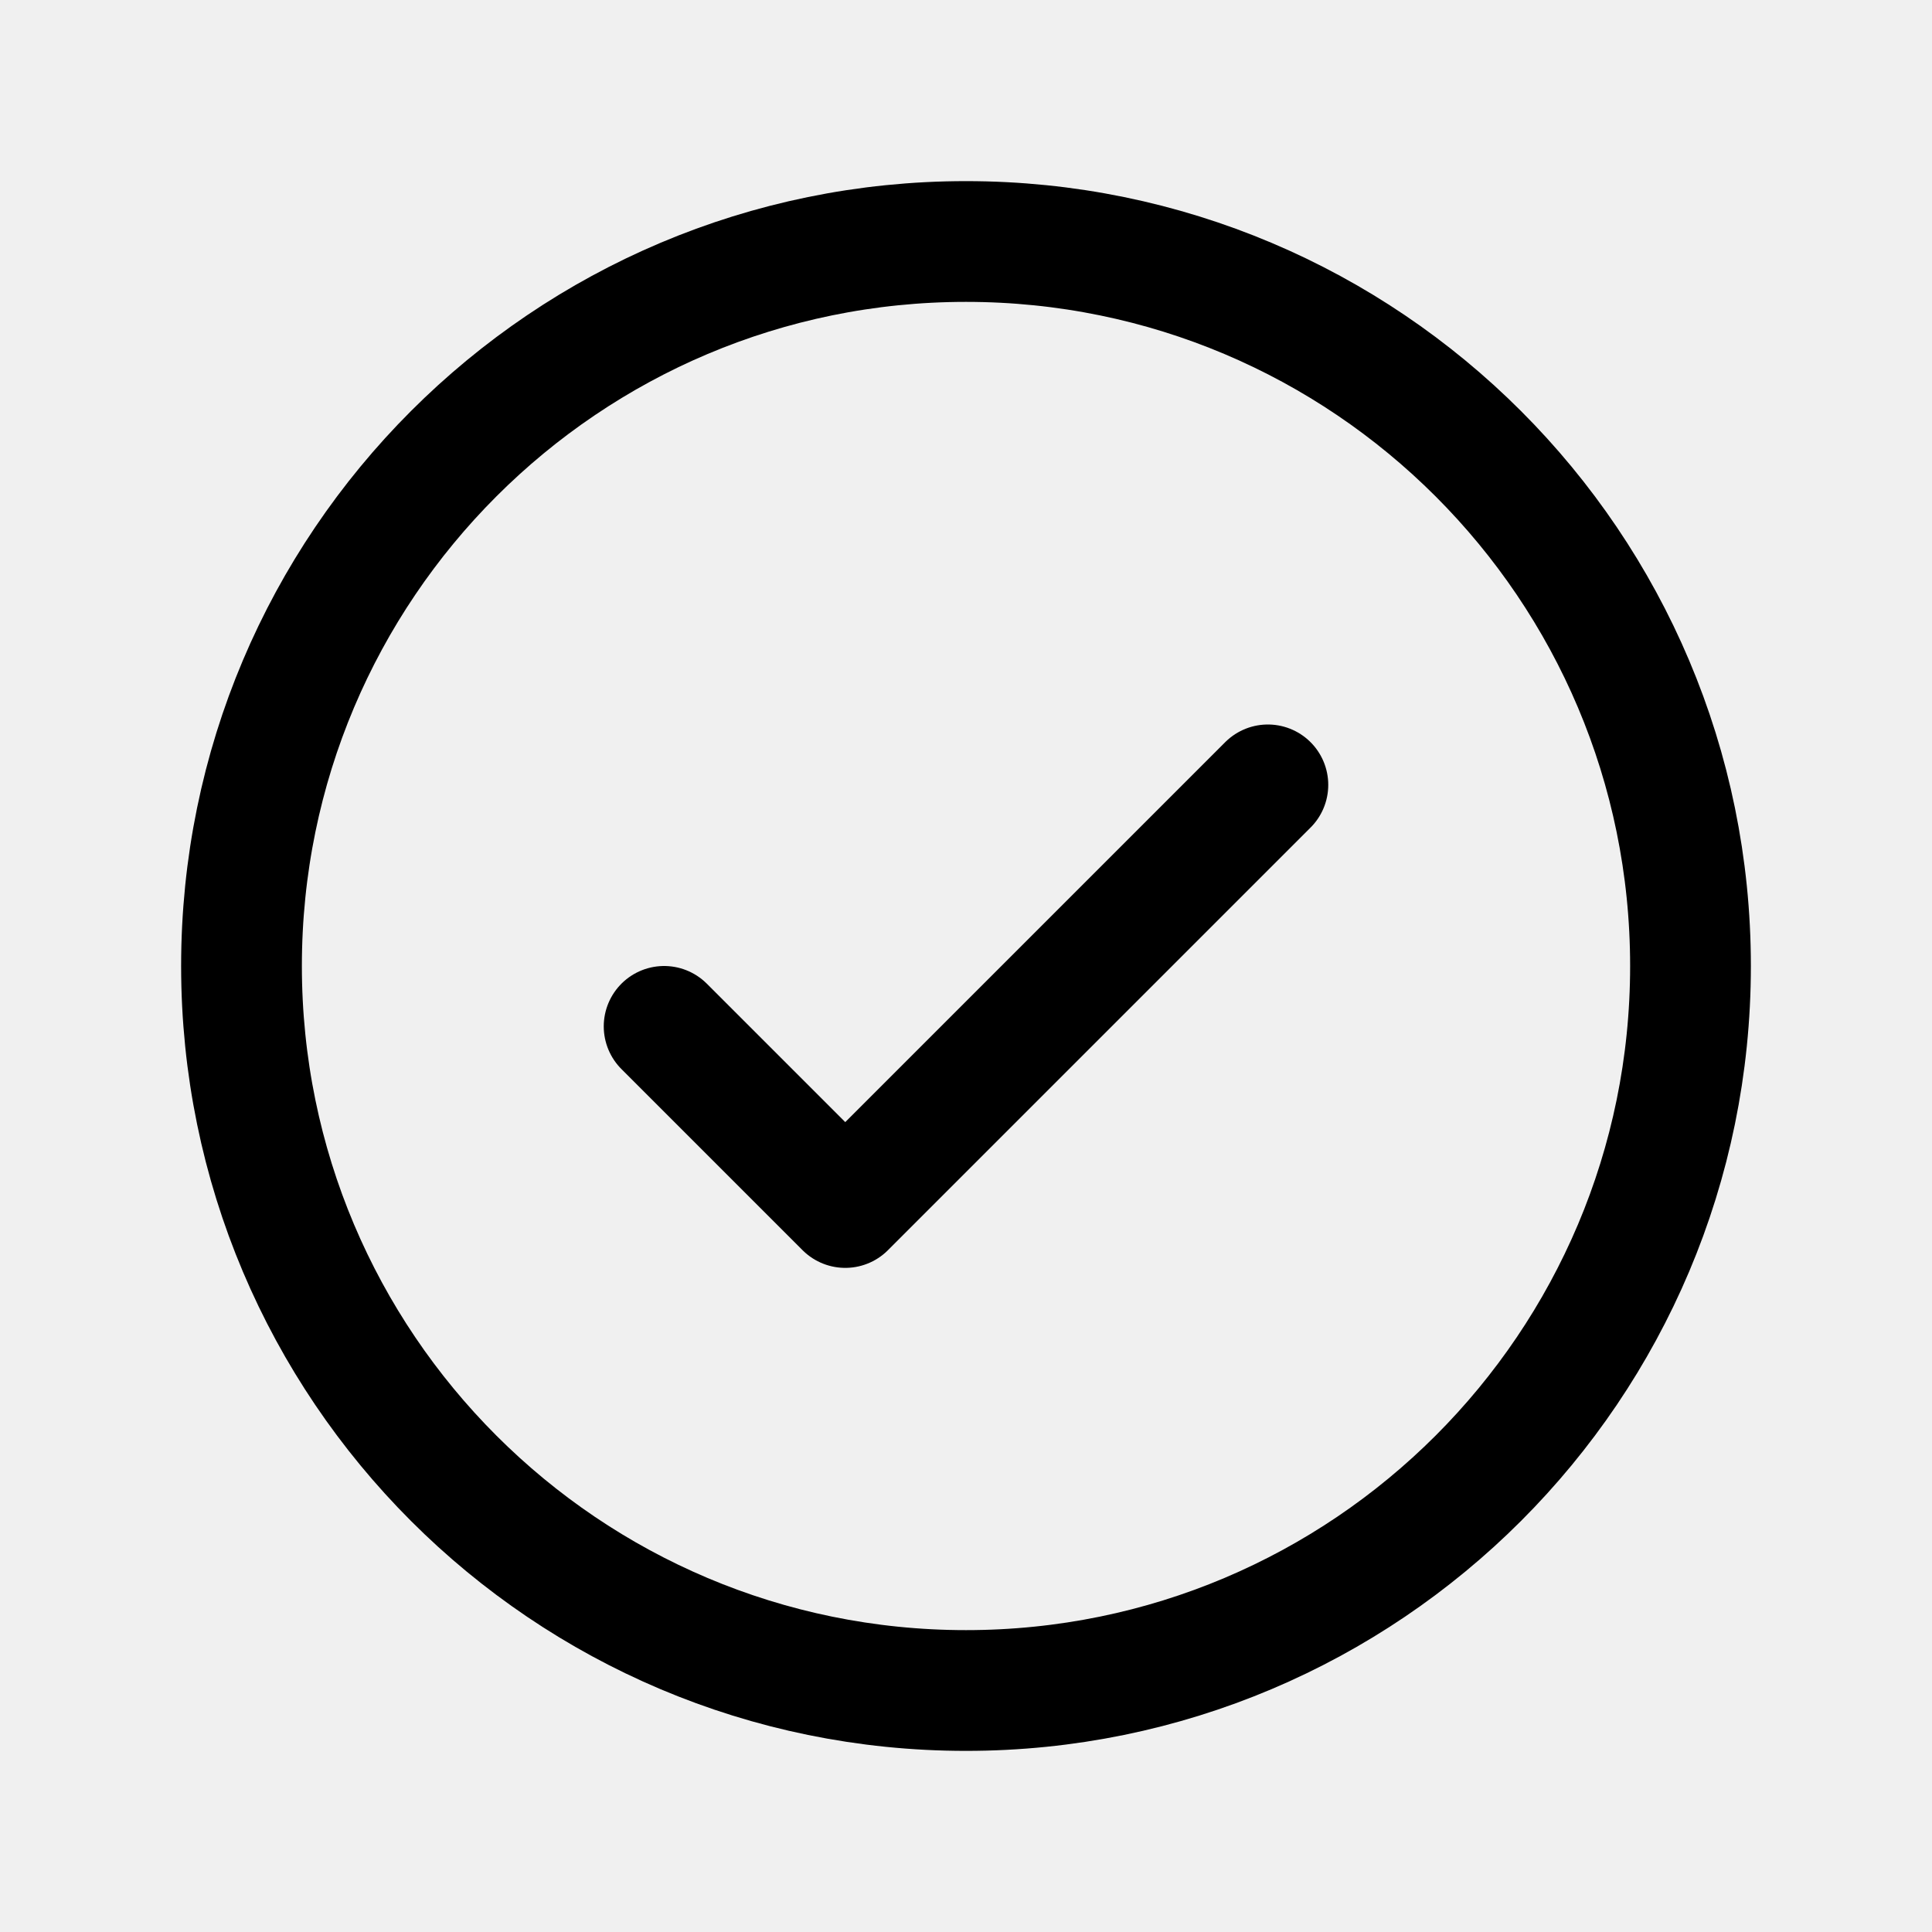
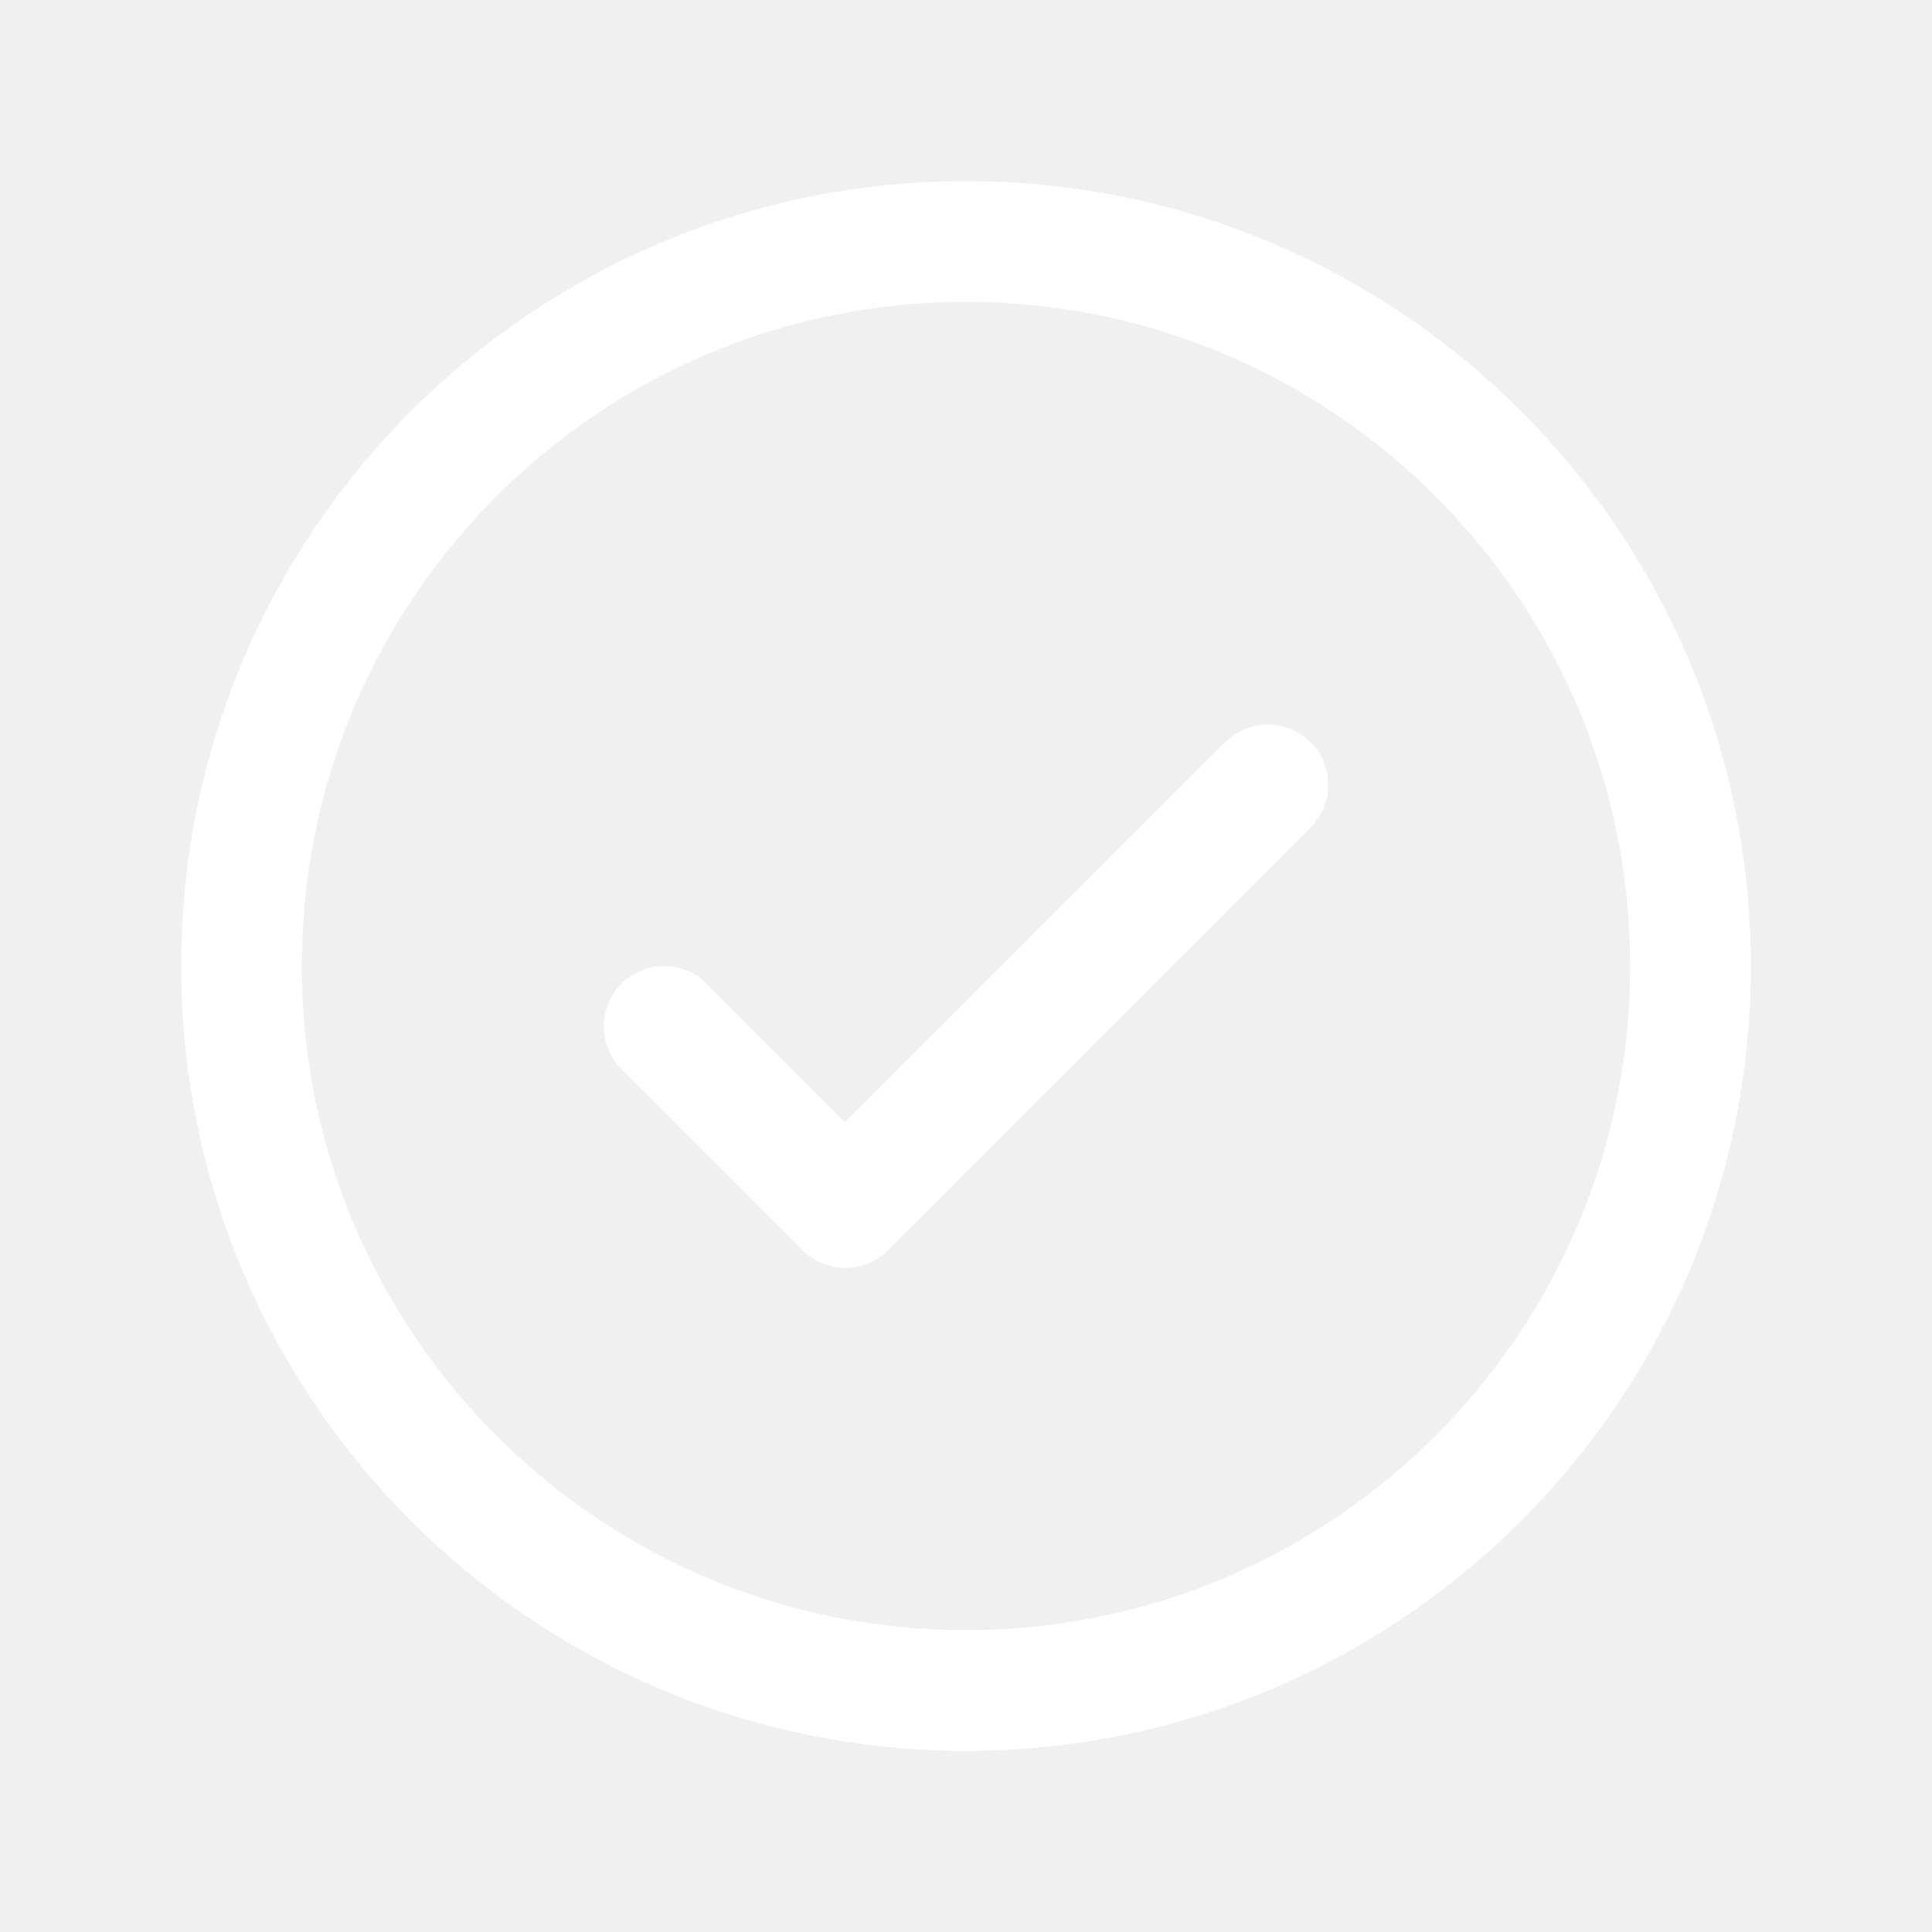
<svg xmlns="http://www.w3.org/2000/svg" viewBox="0 0 256 256">
  <rect width="256" height="256" fill="none" />
-   <polyline points="88 136 112 160 168 104" fill="none" stroke="currentColor" stroke-linecap="round" stroke-linejoin="round" stroke-width="16" />
-   <circle cx="128" cy="128" r="96" fill="none" stroke="currentColor" stroke-linecap="round" stroke-linejoin="round" stroke-width="16" />
+   <polyline points="88 136 112 160 168 104" fill="none" stroke="#ffffff" stroke-linecap="round" stroke-linejoin="round" stroke-width="16" />
+   <circle cx="128" cy="128" r="96" fill="none" stroke="#ffffff" stroke-linecap="round" stroke-linejoin="round" stroke-width="16" />
</svg>
